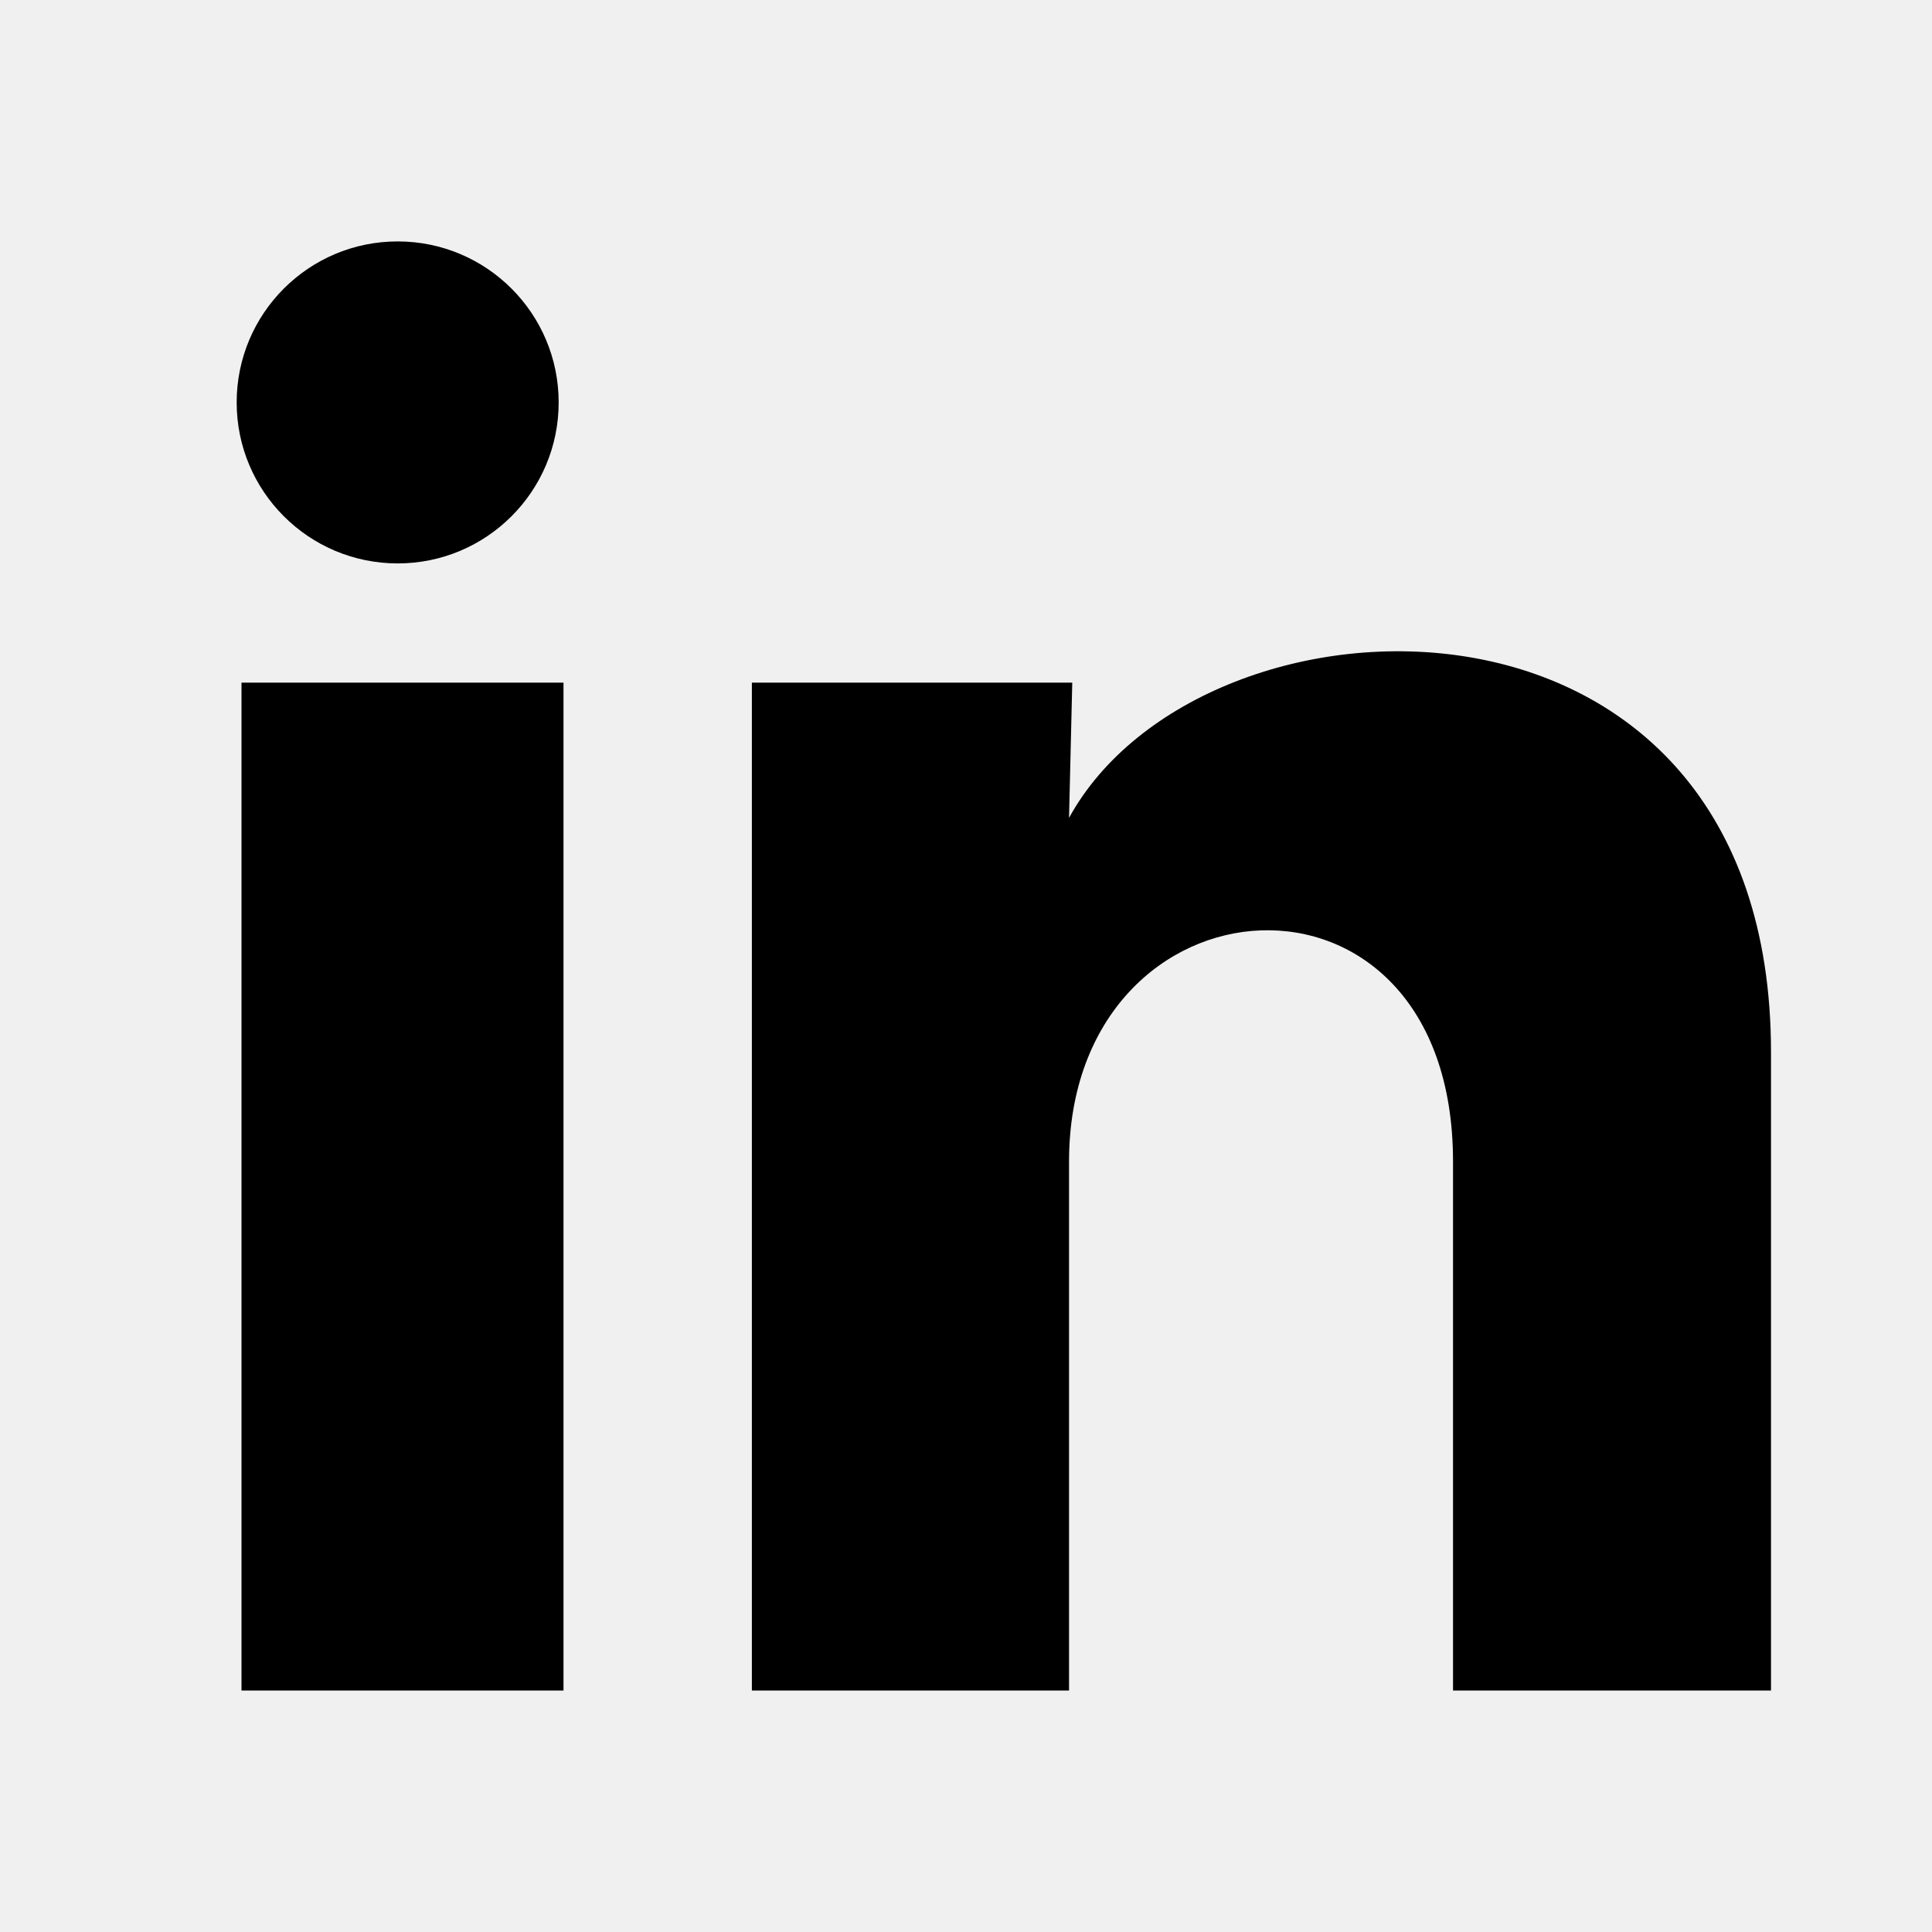
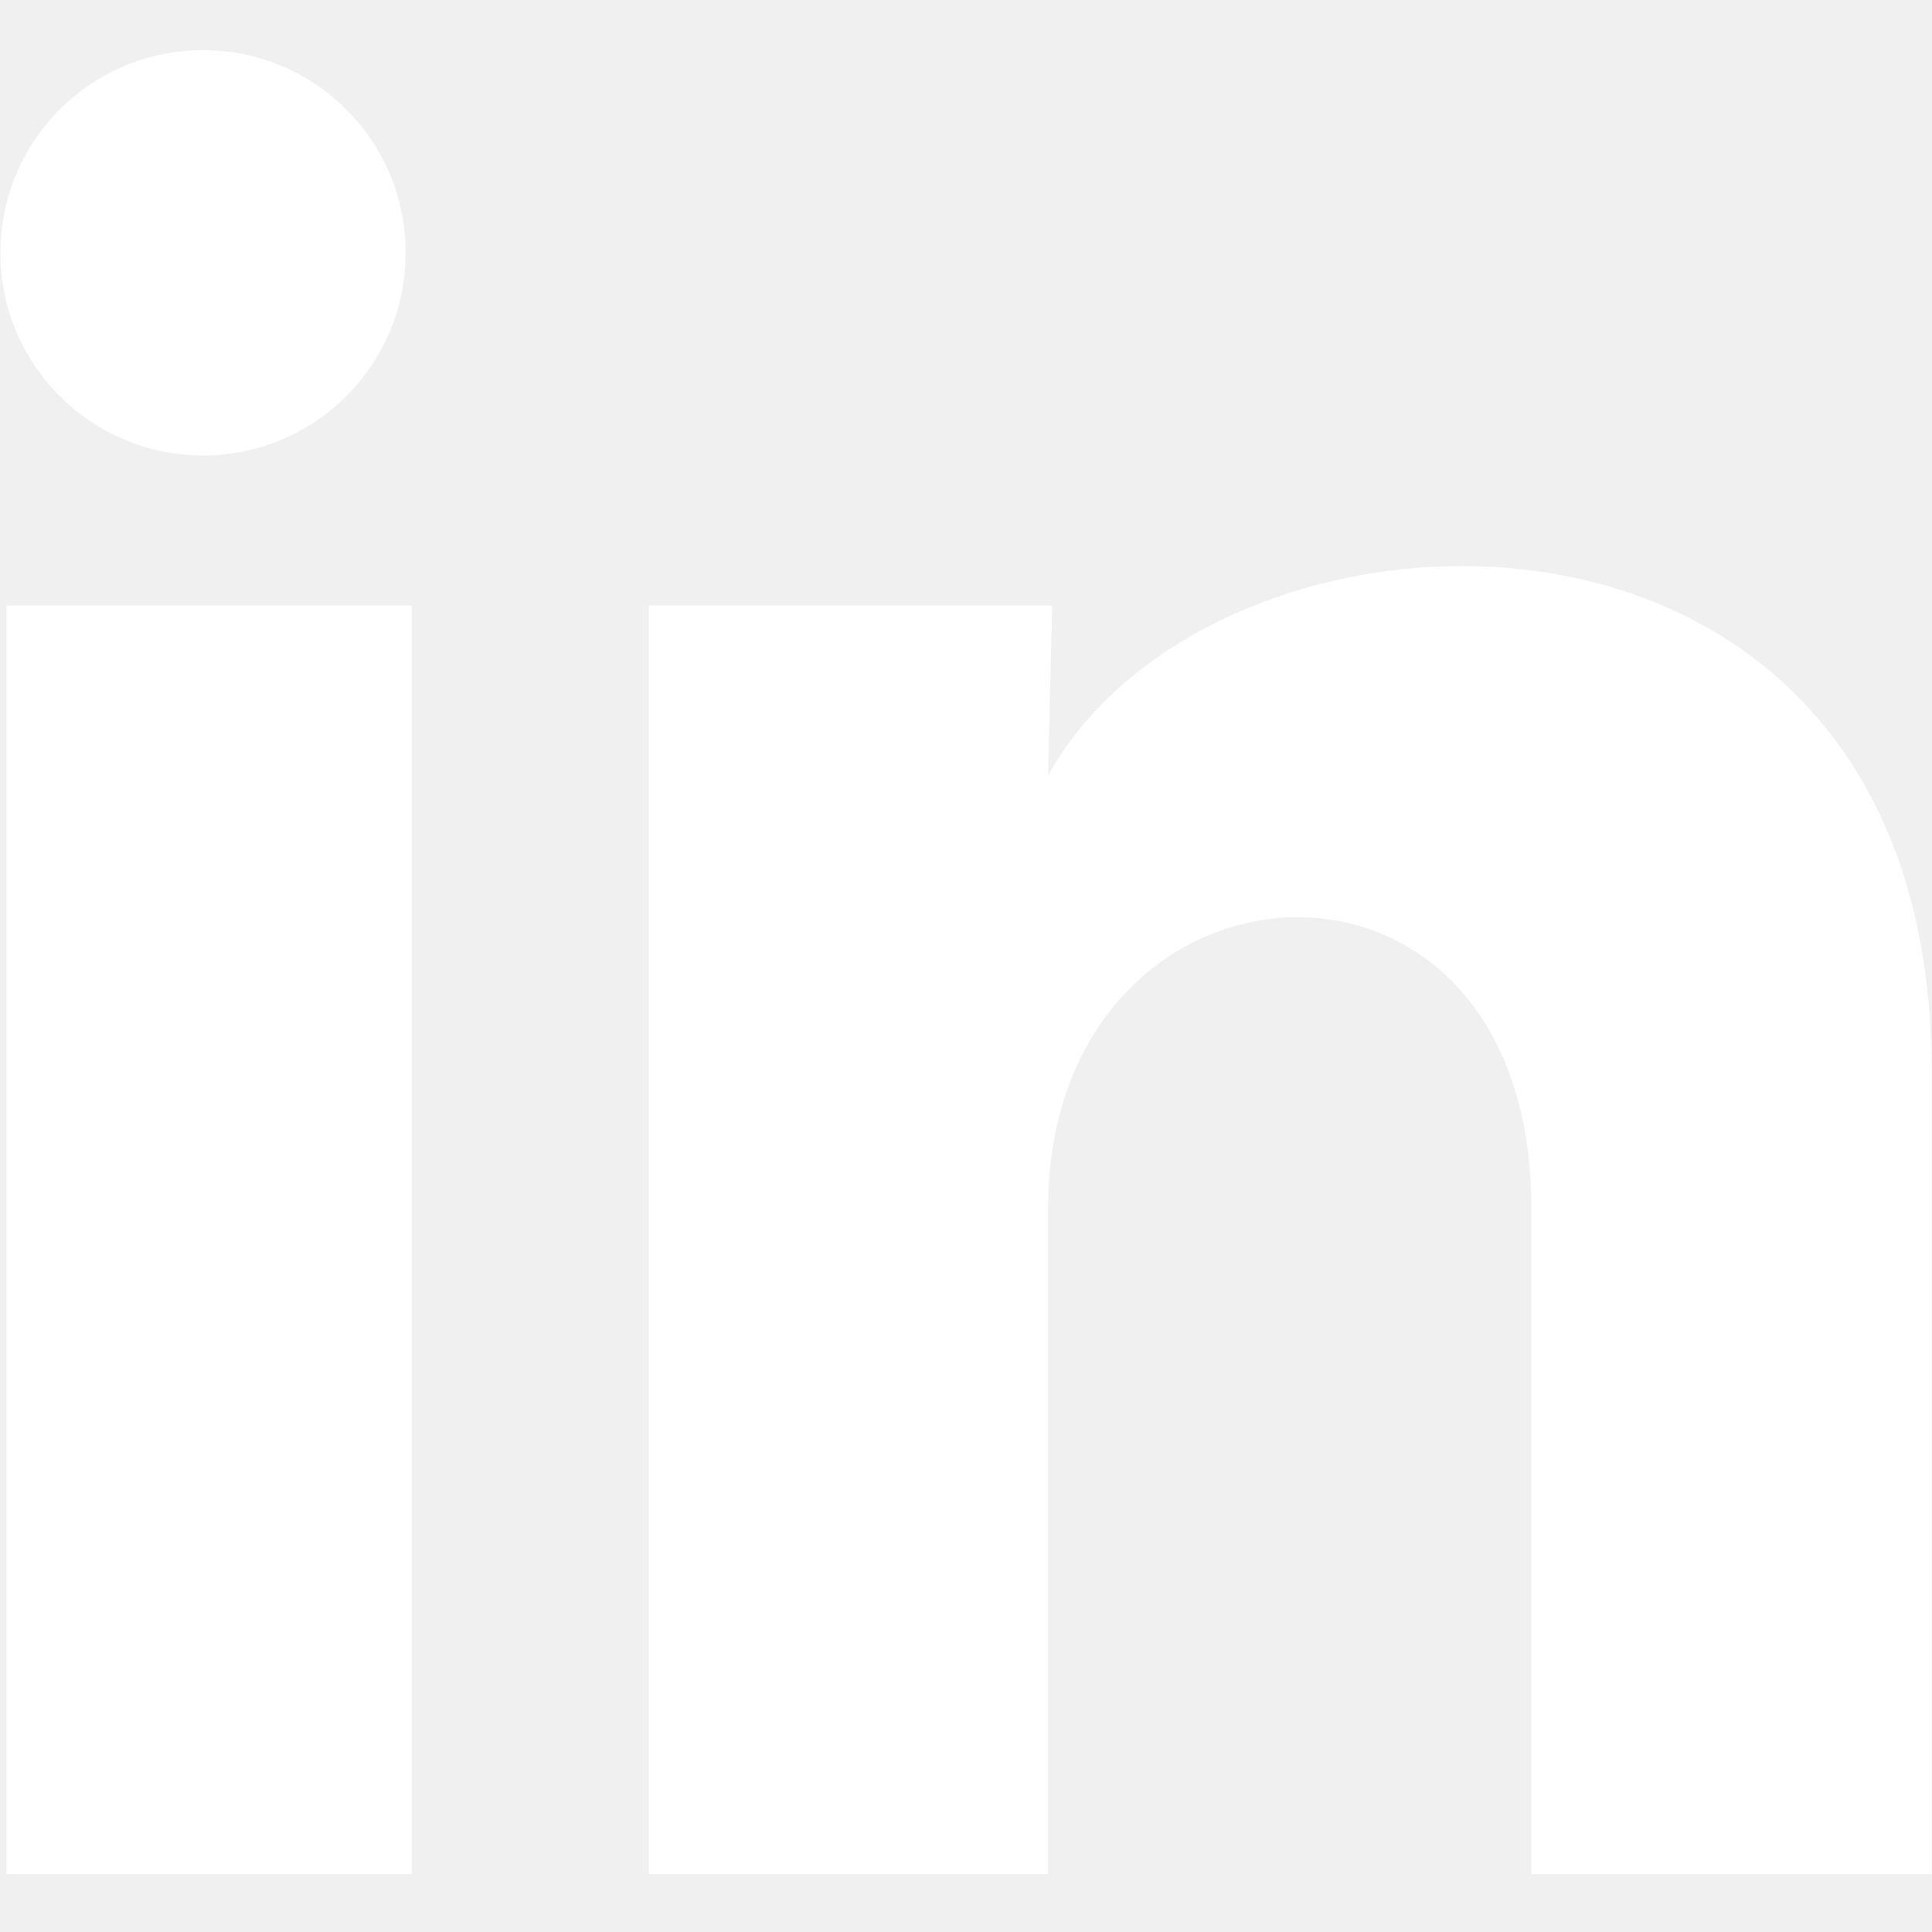
- <svg xmlns="http://www.w3.org/2000/svg" viewBox="0 0 24 24">
-   <g>
-     <path d="M0 0h24v24H0z" fill="none" />
-     <path d="M6.94 5a2 2 0 1 1-4-.002 2 2 0 0 1 4 .002zM7 8.48H3V21h4V8.48zm6.32 0H9.34V21h3.94v-6.57c0-3.66 4.77-4 4.77 0V21H22v-7.93c0-6.17-7.06-5.94-8.72-2.91l.04-1.68z" fill-rule="nonzero" />
-   </g>
+ <svg xmlns="http://www.w3.org/2000/svg" id="svgs" viewBox="0 0 500 500">
+   <defs>
+     <style>
+       .cls-1 {
+         fill: #fff;
+         stroke-width: 0px;
+       }
+     </style>
+   </defs>
+   <path id="LinkedIn" class="cls-1" d="m104.99,65.45c-.01,28.96-23.51,52.43-52.47,52.42C23.55,117.86.08,94.37.1,65.4c.01-28.96,23.51-52.43,52.47-52.42,28.96.01,52.43,23.51,52.42,52.47Zm1.57,91.26H1.67v328.31h104.89V156.71Zm165.73,0h-104.37v328.31h103.32v-172.28c0-95.98,125.08-104.89,125.08,0v172.28h103.58v-207.95c0-161.79-185.13-155.76-228.66-76.31l1.05-44.05Z" />
</svg>
